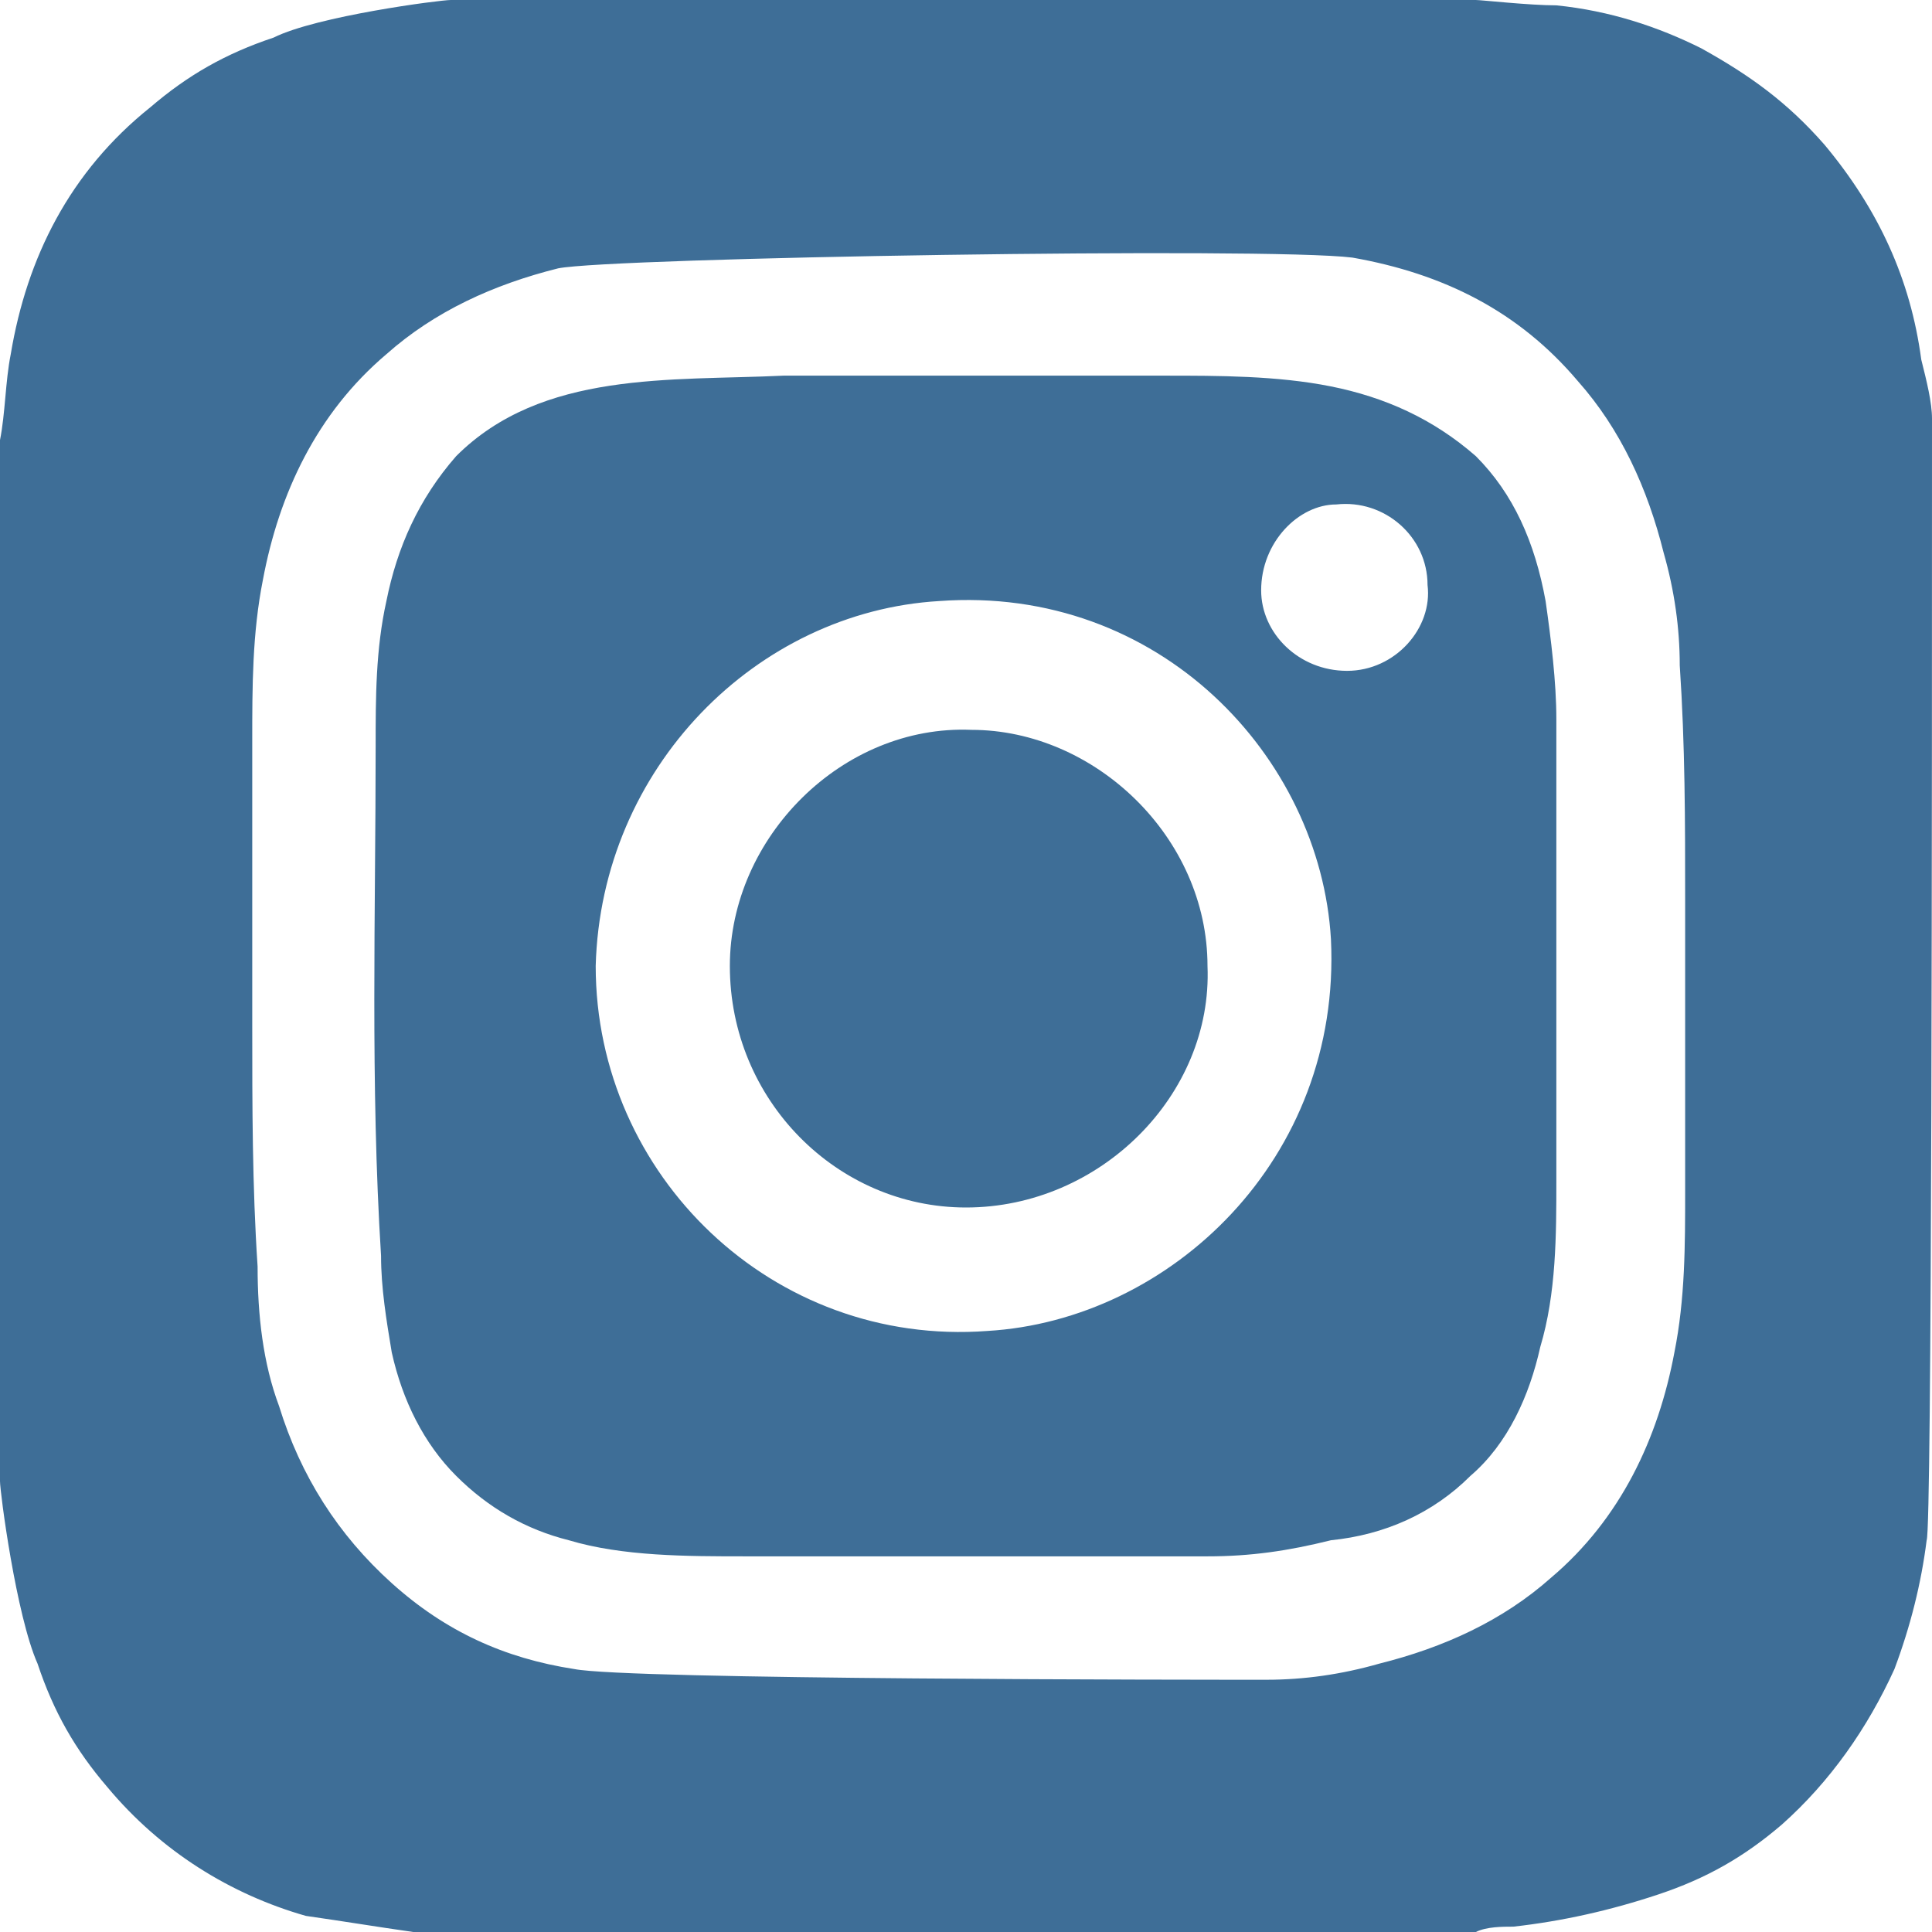
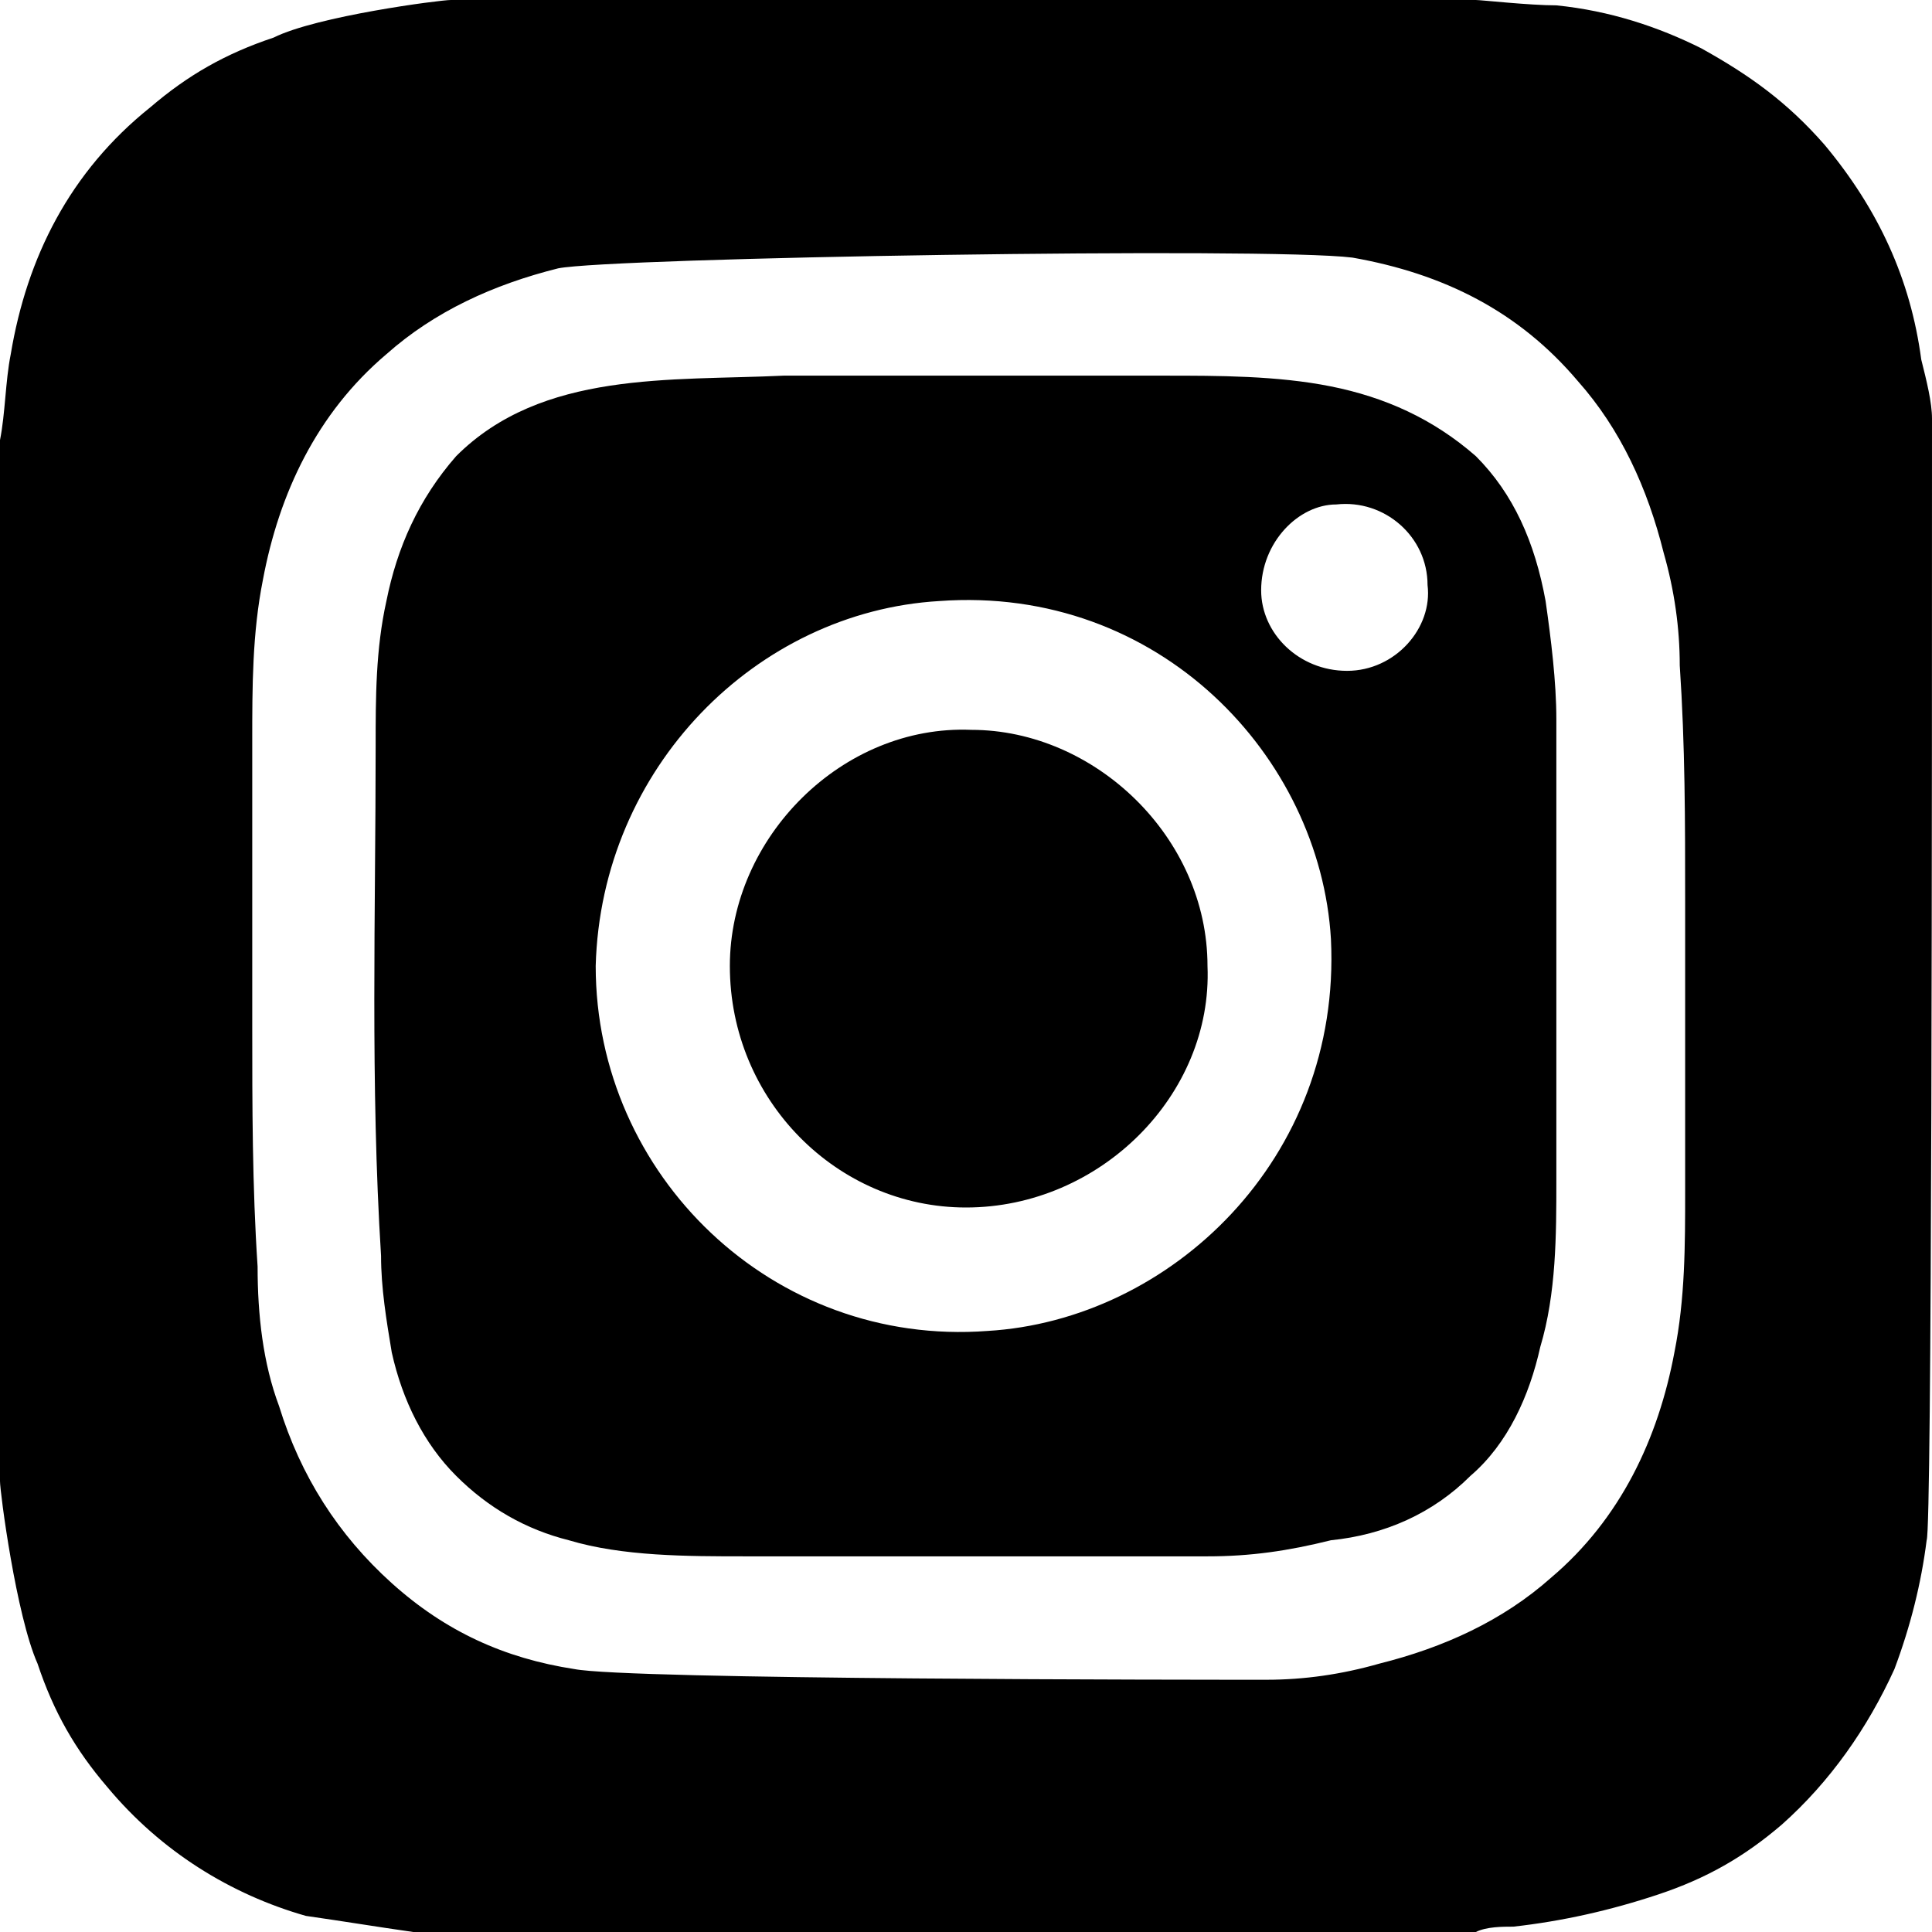
- <svg xmlns="http://www.w3.org/2000/svg" width="48" height="48" viewBox="0 0 48 48" fill="none">
-   <path d="M0 36.8C0 28.267 0 11.067 0 10.933C0.133 10.267 0.133 9.467 0.267 8.8C0.667 6.4 1.733 4.267 3.733 2.667C4.667 1.867 5.6 1.333 6.8 0.933C7.867 0.4 10.933 0 11.2 0C19.733 0 28.267 0 36.667 0C36.8 0 38 0.133 38.667 0.133C40 0.267 41.2 0.667 42.267 1.2C43.467 1.867 44.4 2.533 45.333 3.6C46.667 5.2 47.467 6.933 47.733 8.933C47.867 9.467 48 10 48 10.4C48 19.467 48 38 47.867 38.267C47.733 39.333 47.467 40.4 47.067 41.467C46.4 42.933 45.467 44.267 44.267 45.333C43.333 46.133 42.4 46.667 41.2 47.067C40 47.467 38.8 47.733 37.6 47.867C37.333 47.867 36.933 47.867 36.667 48C28.133 48 19.733 48 11.2 48C10.933 48 10.667 48 10.267 48C9.333 47.867 8.533 47.733 7.6 47.6C5.733 47.067 4 46 2.667 44.4C1.867 43.467 1.333 42.533 0.933 41.333C0.4 40.133 0 37.067 0 36.8ZM13.867 6.667C12.267 7.067 10.8 7.733 9.6 8.8C7.867 10.267 6.933 12.267 6.533 14.4C6.267 15.733 6.267 17.067 6.267 18.4C6.267 20.4 6.267 22.533 6.267 24.533C6.267 24.8 6.267 25.067 6.267 25.467C6.267 27.467 6.267 29.467 6.4 31.467C6.4 32.667 6.533 33.867 6.933 34.933C7.467 36.667 8.4 38.133 9.733 39.333C11.067 40.533 12.533 41.2 14.267 41.467C15.6 41.733 29.733 41.733 31.467 41.733C32.4 41.733 33.333 41.6 34.267 41.333C35.867 40.933 37.333 40.267 38.533 39.2C40.267 37.733 41.2 35.733 41.6 33.6C41.867 32.267 41.867 30.933 41.867 29.6C41.867 27.6 41.867 25.6 41.867 23.6C41.867 23.2 41.867 22.8 41.867 22.4C41.867 20.4 41.867 18.533 41.733 16.533C41.733 15.6 41.6 14.667 41.333 13.733C40.933 12.133 40.267 10.667 39.2 9.467C37.733 7.733 35.867 6.8 33.6 6.4C31.467 6.133 15.2 6.4 13.867 6.667Z" fill="#3E6E97" />
-   <path d="M28.933 9.333C30.267 9.333 31.733 9.333 33.067 9.6C34.4 9.867 35.6 10.4 36.667 11.333C37.6 12.267 38.133 13.467 38.4 14.933C38.533 15.867 38.667 16.933 38.667 17.867C38.667 21.733 38.667 25.467 38.667 29.333C38.667 30.667 38.667 32.133 38.267 33.467C38 34.667 37.467 35.867 36.533 36.667C35.6 37.6 34.4 38.133 33.067 38.267C32 38.533 31.067 38.667 30 38.667C26.133 38.667 22.4 38.667 18.533 38.667C17.067 38.667 15.467 38.667 14.133 38.267C13.067 38 12.133 37.467 11.333 36.667C10.533 35.867 10 34.8 9.733 33.6C9.6 32.8 9.467 32 9.467 31.2C9.2 26.933 9.333 22.667 9.333 18.533C9.333 17.333 9.333 16.133 9.6 14.933C9.867 13.6 10.4 12.4 11.333 11.333C13.467 9.2 16.667 9.467 19.467 9.333C21.867 9.333 24.133 9.333 26.4 9.333C27.333 9.333 28.133 9.333 28.933 9.333ZM14.8 24C14.8 29.2 19.2 33.467 24.533 33.067C29.067 32.8 33.333 28.8 33.067 23.333C32.8 18.8 28.8 14.533 23.333 14.933C18.8 15.2 14.933 19.067 14.8 24ZM31.333 14.667C31.333 15.733 32.267 16.667 33.467 16.667C34.667 16.667 35.6 15.6 35.467 14.533C35.467 13.333 34.4 12.4 33.2 12.533C32.267 12.533 31.333 13.467 31.333 14.667Z" fill="#3E6E97" />
-   <path d="M30 24C30.133 27.2 27.333 30 24 30C20.8 30 18.133 27.333 18.133 24C18.133 20.8 20.933 18 24.133 18.133C27.2 18.133 30 20.8 30 24Z" fill="#3E6E97" />
+ <svg xmlns="http://www.w3.org/2000/svg" viewBox="0 0 48 48">
+   <path d="M0 36.8C0 28.267 0 11.067 0 10.933C0.133 10.267 0.133 9.467 0.267 8.8C0.667 6.4 1.733 4.267 3.733 2.667C4.667 1.867 5.6 1.333 6.8 0.933C7.867 0.4 10.933 0 11.2 0C19.733 0 28.267 0 36.667 0C36.8 0 38 0.133 38.667 0.133C40 0.267 41.2 0.667 42.267 1.2C43.467 1.867 44.4 2.533 45.333 3.6C46.667 5.2 47.467 6.933 47.733 8.933C47.867 9.467 48 10 48 10.4C48 19.467 48 38 47.867 38.267C47.733 39.333 47.467 40.4 47.067 41.467C46.4 42.933 45.467 44.267 44.267 45.333C43.333 46.133 42.4 46.667 41.2 47.067C40 47.467 38.8 47.733 37.6 47.867C37.333 47.867 36.933 47.867 36.667 48C28.133 48 19.733 48 11.2 48C10.933 48 10.667 48 10.267 48C9.333 47.867 8.533 47.733 7.6 47.6C5.733 47.067 4 46 2.667 44.4C1.867 43.467 1.333 42.533 0.933 41.333C0.4 40.133 0 37.067 0 36.8ZM13.867 6.667C12.267 7.067 10.8 7.733 9.6 8.8C7.867 10.267 6.933 12.267 6.533 14.4C6.267 15.733 6.267 17.067 6.267 18.4C6.267 20.4 6.267 22.533 6.267 24.533C6.267 24.8 6.267 25.067 6.267 25.467C6.267 27.467 6.267 29.467 6.4 31.467C6.4 32.667 6.533 33.867 6.933 34.933C7.467 36.667 8.4 38.133 9.733 39.333C11.067 40.533 12.533 41.2 14.267 41.467C15.6 41.733 29.733 41.733 31.467 41.733C32.4 41.733 33.333 41.6 34.267 41.333C35.867 40.933 37.333 40.267 38.533 39.2C40.267 37.733 41.2 35.733 41.6 33.6C41.867 32.267 41.867 30.933 41.867 29.6C41.867 27.6 41.867 25.6 41.867 23.6C41.867 23.2 41.867 22.8 41.867 22.4C41.867 20.4 41.867 18.533 41.733 16.533C41.733 15.6 41.6 14.667 41.333 13.733C40.933 12.133 40.267 10.667 39.2 9.467C37.733 7.733 35.867 6.8 33.6 6.4C31.467 6.133 15.2 6.4 13.867 6.667Z" />
+   <path d="M28.933 9.333C30.267 9.333 31.733 9.333 33.067 9.6C34.4 9.867 35.6 10.4 36.667 11.333C37.6 12.267 38.133 13.467 38.4 14.933C38.533 15.867 38.667 16.933 38.667 17.867C38.667 21.733 38.667 25.467 38.667 29.333C38.667 30.667 38.667 32.133 38.267 33.467C38 34.667 37.467 35.867 36.533 36.667C35.6 37.6 34.4 38.133 33.067 38.267C32 38.533 31.067 38.667 30 38.667C26.133 38.667 22.4 38.667 18.533 38.667C17.067 38.667 15.467 38.667 14.133 38.267C13.067 38 12.133 37.467 11.333 36.667C10.533 35.867 10 34.8 9.733 33.6C9.6 32.8 9.467 32 9.467 31.2C9.2 26.933 9.333 22.667 9.333 18.533C9.333 17.333 9.333 16.133 9.6 14.933C9.867 13.6 10.4 12.4 11.333 11.333C13.467 9.2 16.667 9.467 19.467 9.333C21.867 9.333 24.133 9.333 26.4 9.333C27.333 9.333 28.133 9.333 28.933 9.333ZM14.8 24C14.8 29.2 19.2 33.467 24.533 33.067C29.067 32.8 33.333 28.8 33.067 23.333C32.8 18.8 28.8 14.533 23.333 14.933C18.8 15.2 14.933 19.067 14.8 24ZM31.333 14.667C31.333 15.733 32.267 16.667 33.467 16.667C34.667 16.667 35.6 15.6 35.467 14.533C35.467 13.333 34.4 12.4 33.2 12.533C32.267 12.533 31.333 13.467 31.333 14.667Z" />
+   <path d="M30 24C30.133 27.2 27.333 30 24 30C20.8 30 18.133 27.333 18.133 24C18.133 20.8 20.933 18 24.133 18.133C27.2 18.133 30 20.8 30 24Z" />
</svg>
